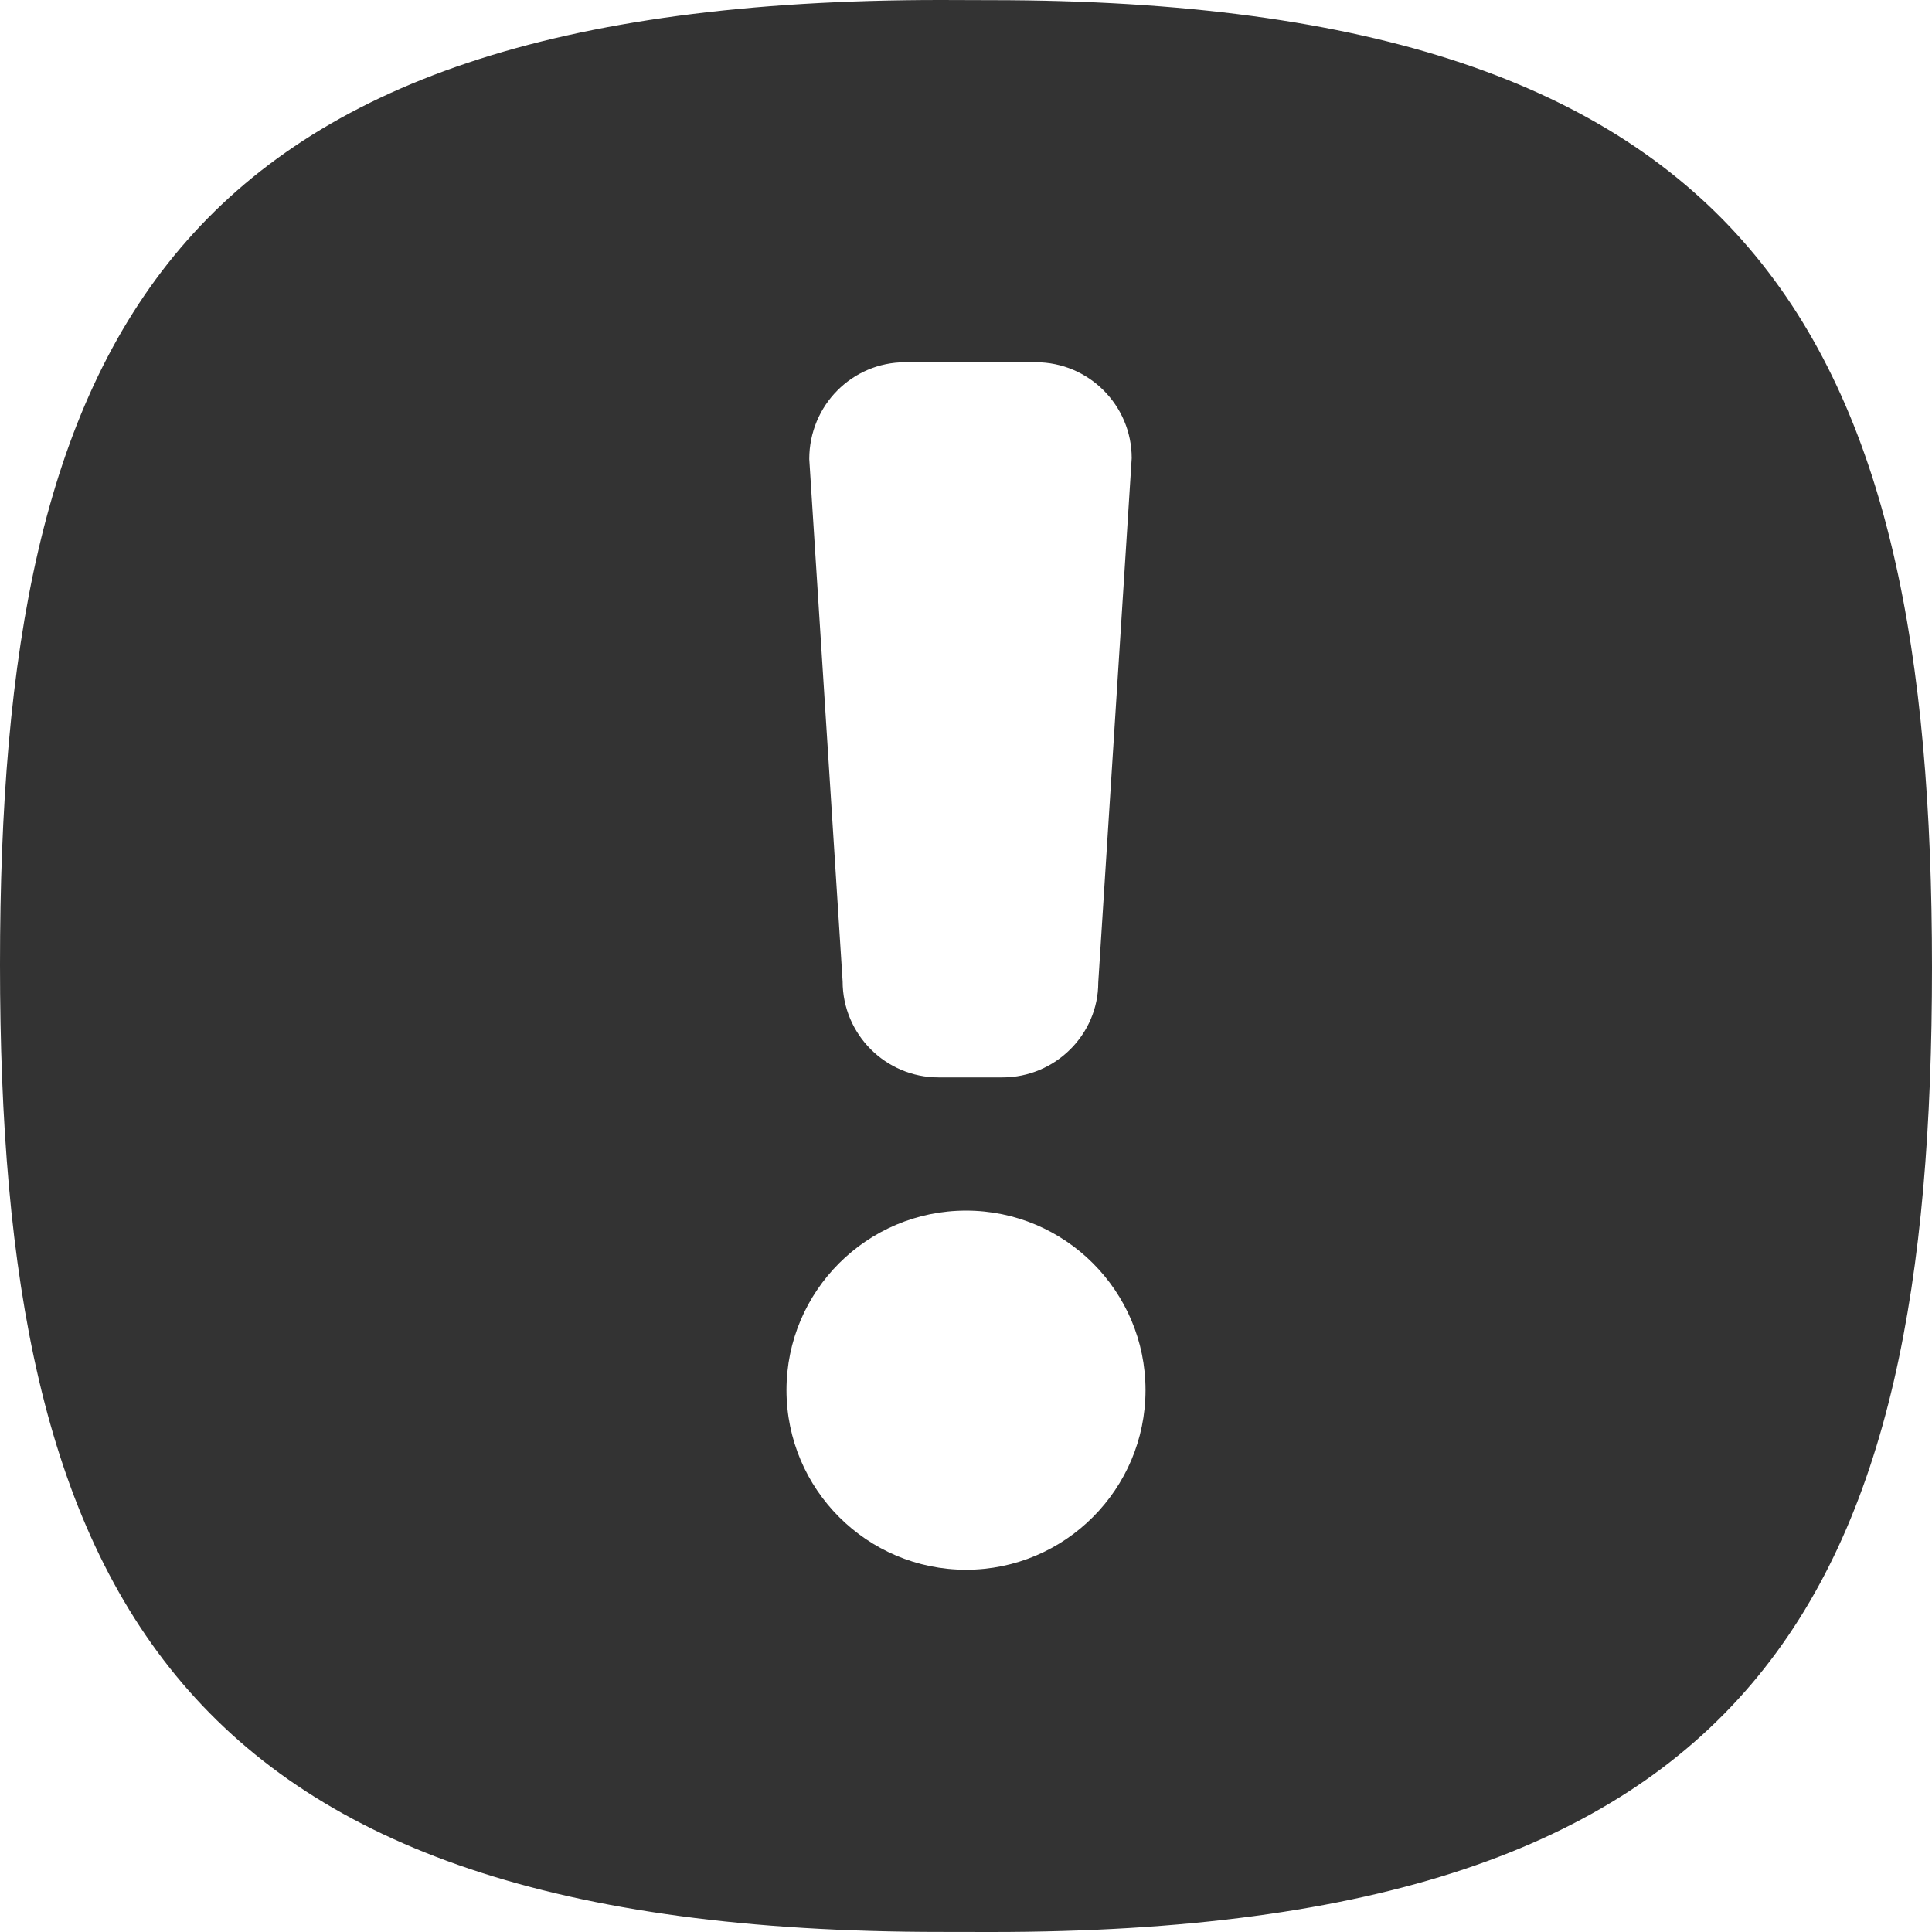
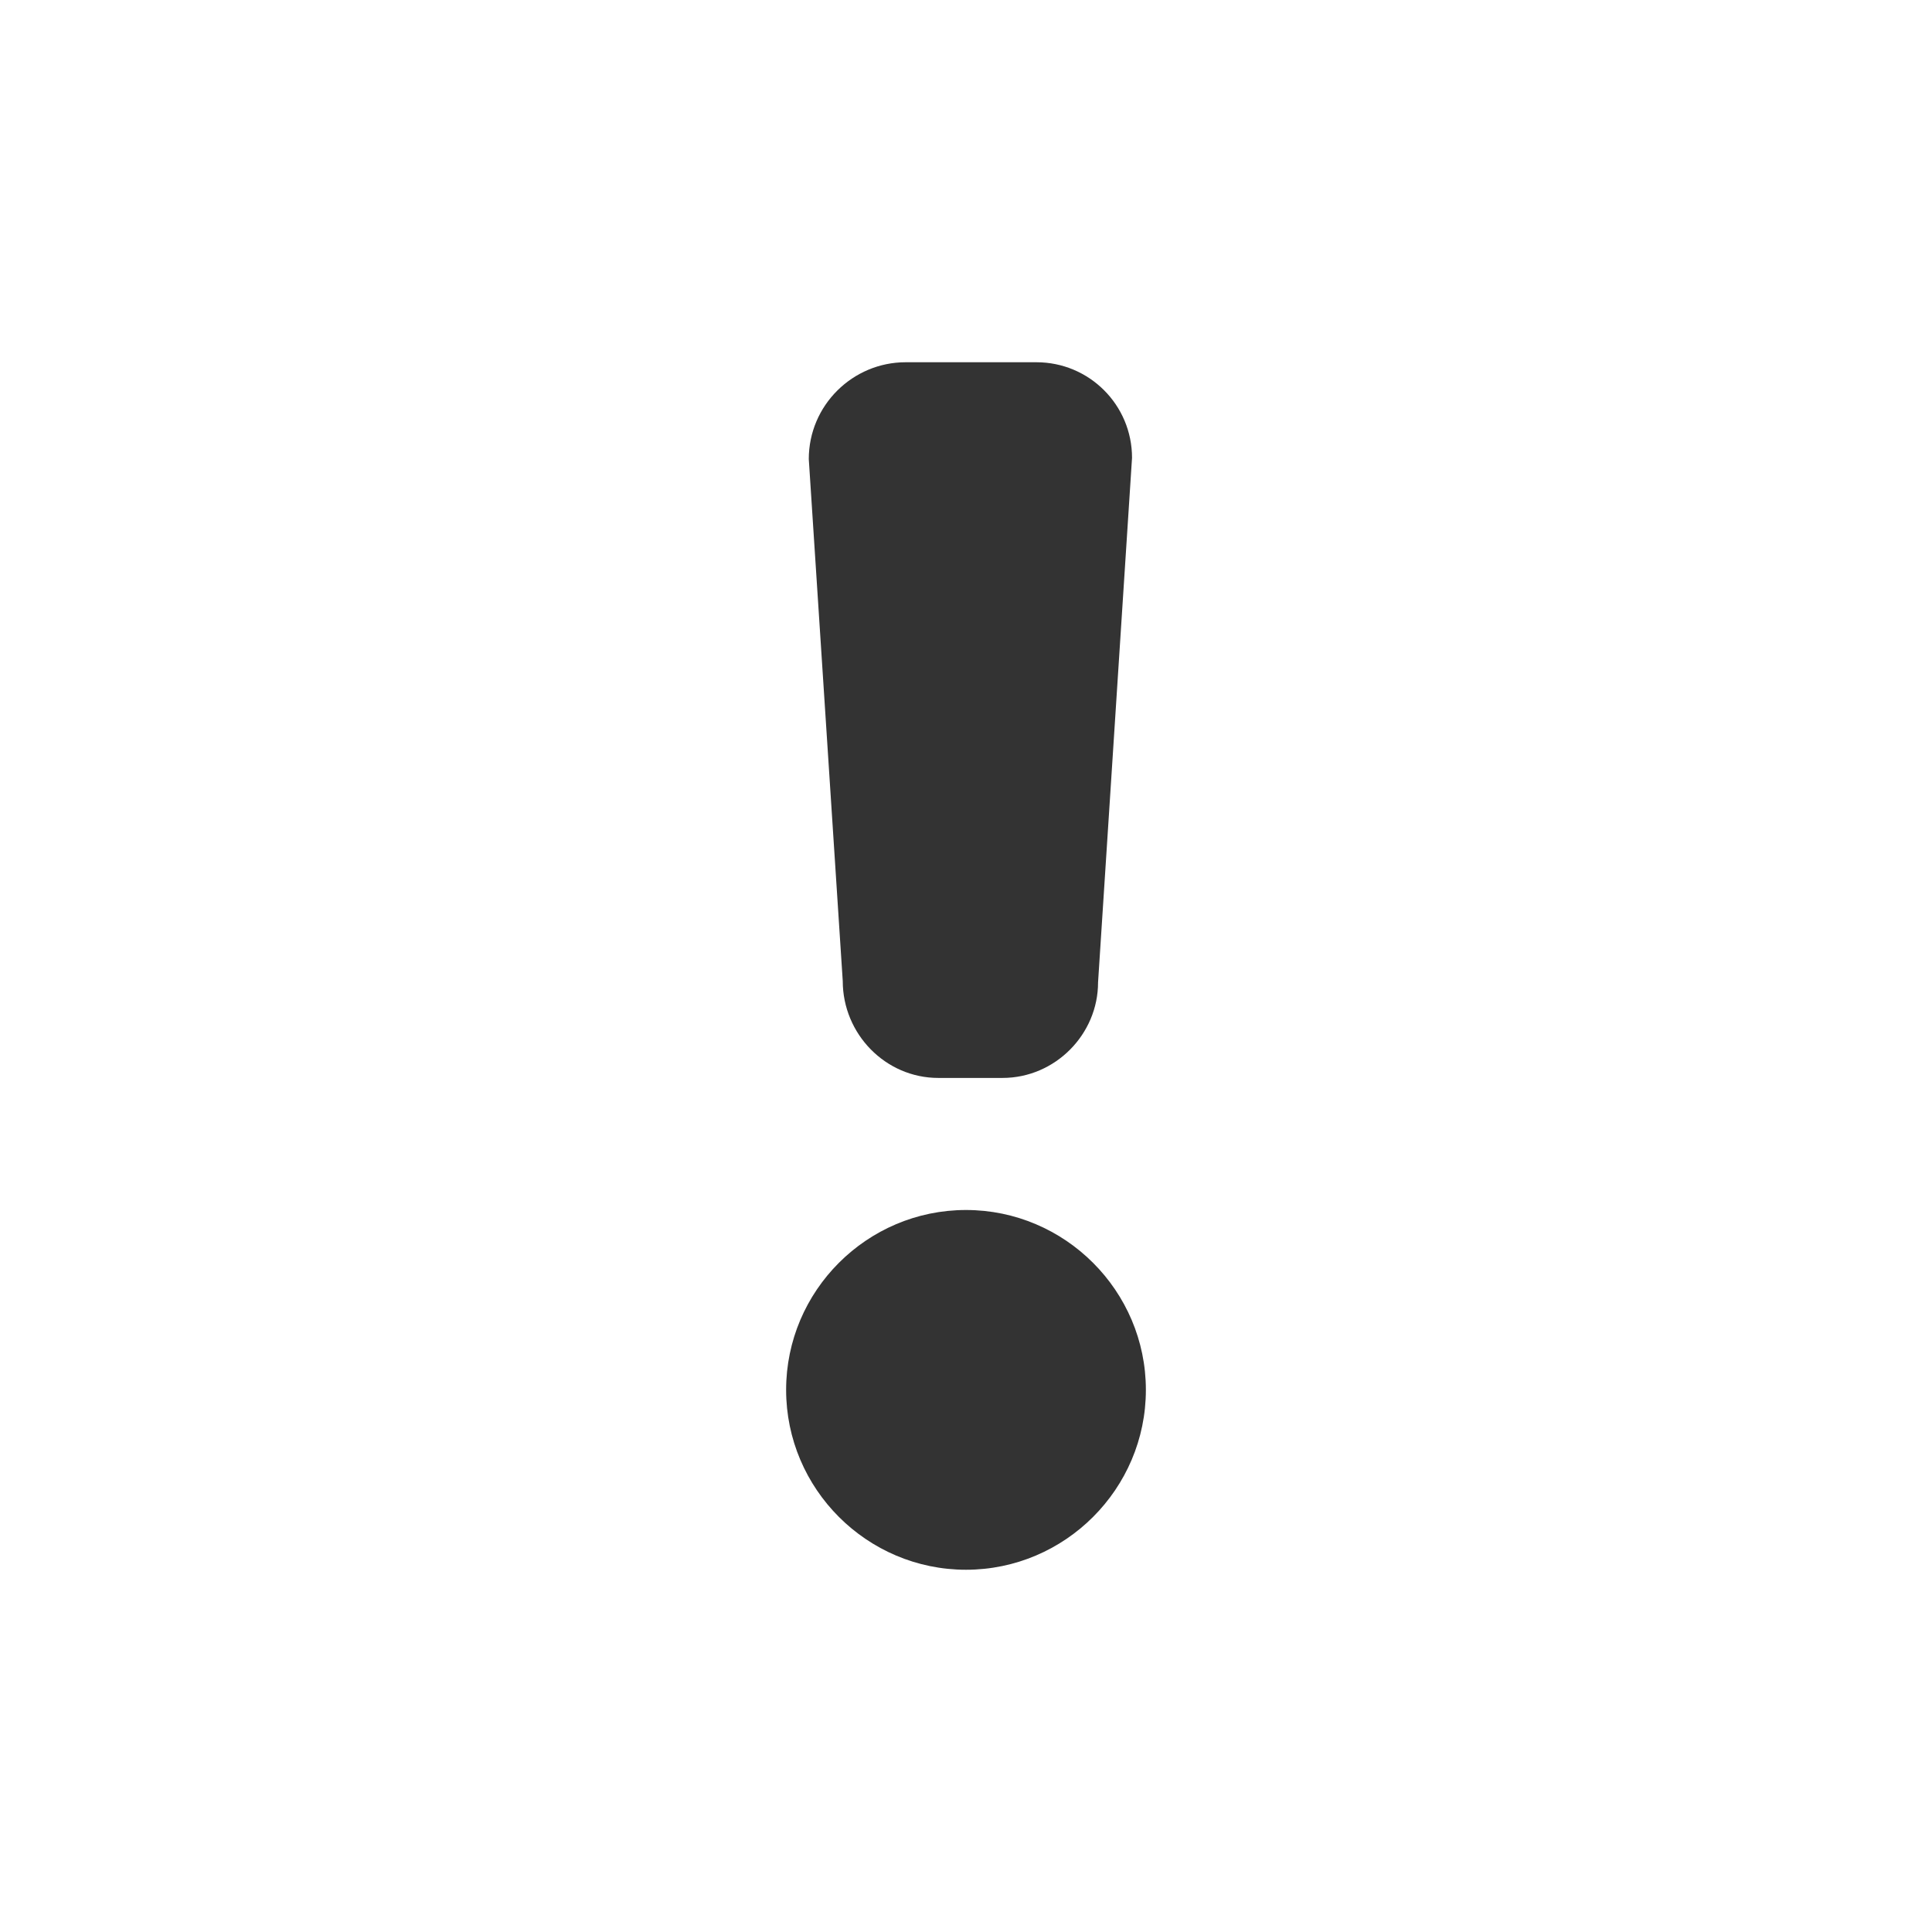
<svg xmlns="http://www.w3.org/2000/svg" version="1.1" id="icon-m-applet-error-layer" x="0px" y="0px" width="48px" height="48px" viewBox="0 0 48 48" style="enable-background:new 0 0 48 48;" xml:space="preserve">
-   <g id="icon-m-applet-error">
-     <rect style="fill:none;" width="48" height="48" />
-     <path style="fill:#333333;" d="M24.626,0.004L23.37,0C4.178,0,0,8.432,0,23.967c0,15.572,4.293,24.031,23.37,24.031L24.626,48   C43.821,48,48,39.572,48,24.036C48,8.463,43.705,0.004,24.626,0.004z M22.487,9h3.249c1.312,0,2.381,1.068,2.381,2.383   l-0.831,13.028c0.001,1.288-1.067,2.357-2.38,2.357h-1.589c-1.313,0-2.381-1.069-2.382-2.384l-0.829-12.978   C20.106,10.068,21.174,9,22.487,9z M24.002,39c-2.46,0-4.462-2.002-4.462-4.463c0-2.46,2.001-4.46,4.462-4.46   c2.458,0,4.458,2,4.458,4.46C28.46,36.998,26.46,39,24.002,39z" />
+   <defs id="defs2828" />
+   <g id="g2905">
+     <path id="rect2881" d="M 22.5 9 C 21.187 9 20.094 10.068 20.094 11.406 L 20.938 24.375 C 20.939 25.69 22 26.781 23.312 26.781 L 24.906 26.781 C 26.219 26.781 27.282 25.694 27.281 24.406 L 28.125 11.375 C 28.125 10.06 27.062 9 25.75 9 L 22.5 9 z M 24 30.062 C 21.539 30.062 19.531 32.071 19.531 34.531 C 19.531 36.992 21.54 39 24 39 C 26.458 39 28.469 36.992 28.469 34.531 C 28.469 32.071 26.458 30.062 24 30.062 z " style="fill:#333333;fill-opacity:1;color:#000000;fill-rule:nonzero;stroke-width:1;stroke-linecap:butt;stroke-linejoin:miter;stroke-miterlimit:4;stroke-opacity:1;stroke-dasharray:none;stroke-dashoffset:0;marker:none;visibility:visible;display:inline;overflow:visible;enable-background:accumulate" />
+     <rect style="fill:none" width="48" height="48" id="rect2822" x="0" y="0" />
  </g>
</svg>
